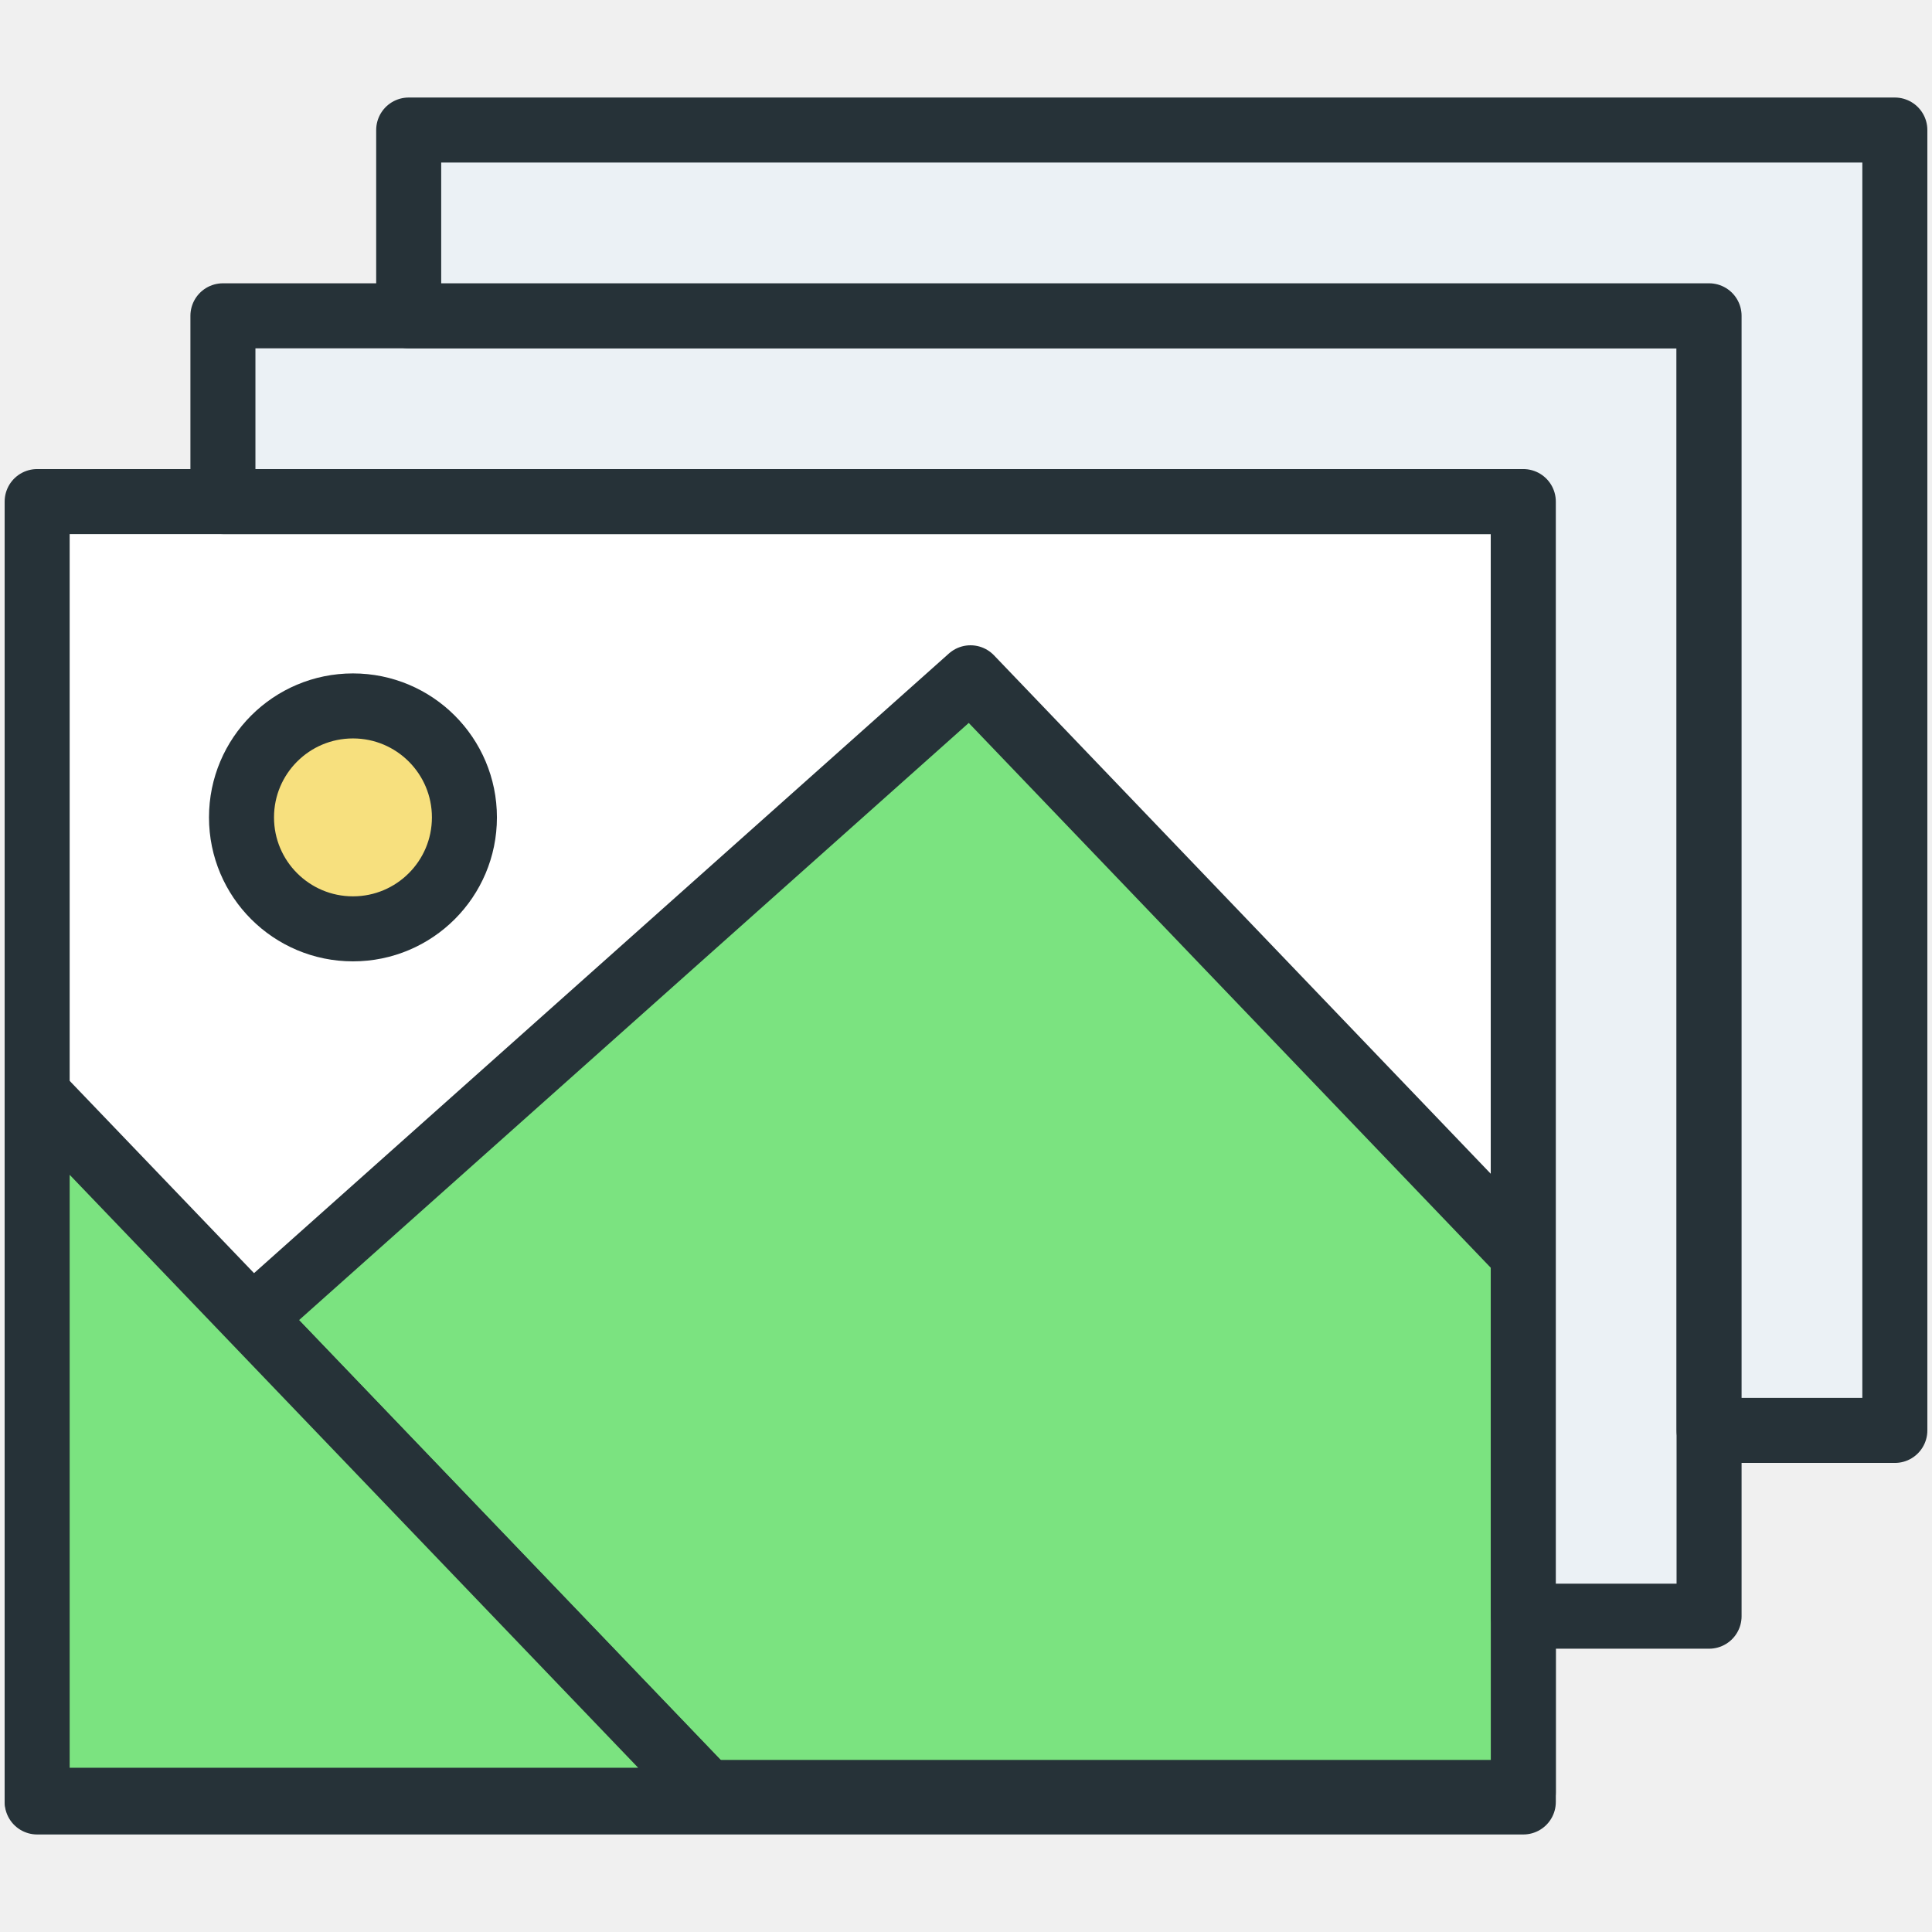
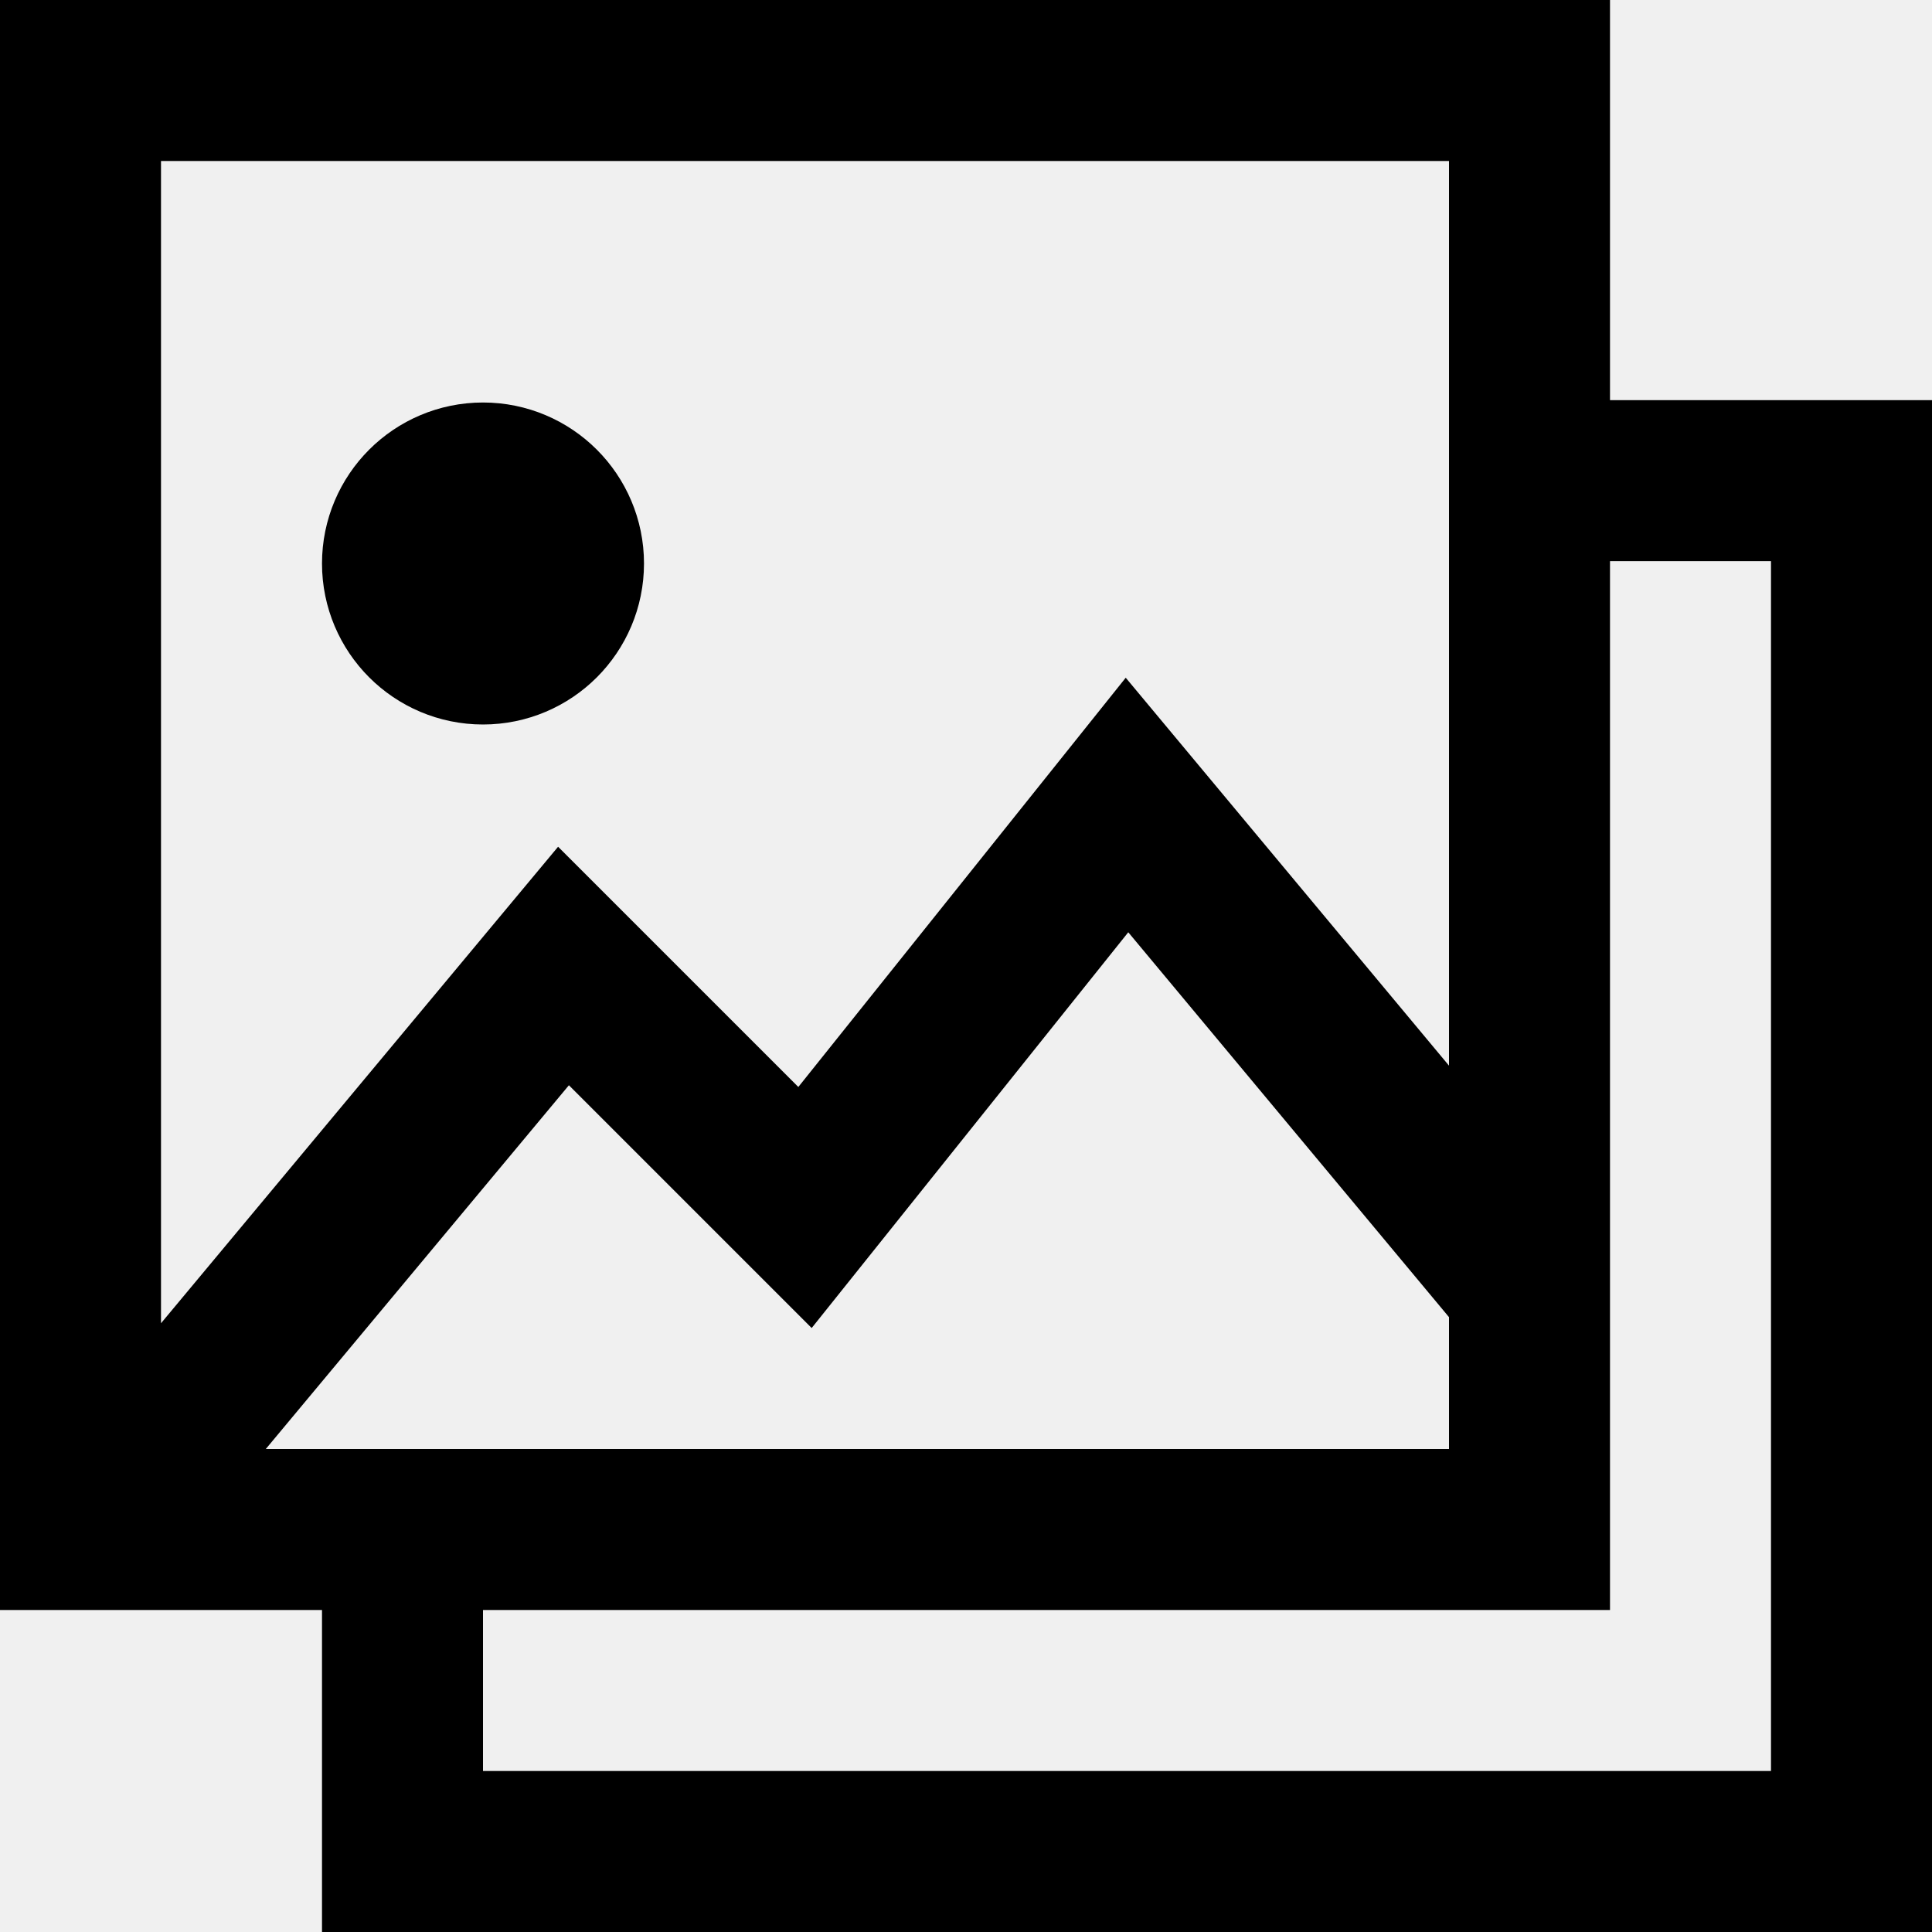
- <svg xmlns="http://www.w3.org/2000/svg" width="800px" height="800px" viewBox="0 -5 104 104" version="1.1">
-   <defs>
- 
- </defs>
-   <g id="3.Multimedia" stroke="none" stroke-width="1" fill="none" fill-rule="evenodd" stroke-linecap="round" stroke-linejoin="round">
-     <g id="Multimedia-(Color)" transform="translate(-1698, -305)" stroke="#263238" stroke-width="3.5">
-       <g id="19-multimeda-pic-picture-collection" transform="translate(1700, 307)">
-         <polygon id="Layer-1" fill="#FFFFFF" points="80 20 4.26325641e-14 20 4.26325641e-14 90 80 90">
- 
- </polygon>
-         <polygon id="Layer-2" fill="#7BE380" points="36.029 89.486 11.576 63.966 50.243 29.486 80 60.542 80 89.486">
- 
- </polygon>
-         <polygon id="Layer-3" fill="#7BE380" points="36.455 89.908 -1.32960174e-07 51.886 6.91741953e-07 89.908">
- 
- </polygon>
-         <path d="M17,43 C13.686,43 11,40.314 11,37 C11,33.686 13.686,31 17,31 C20.314,31 23,33.686 23,37 C23,40.314 20.314,43 17,43 L17,43 Z" id="Layer-4" fill="#F7E07E">
- 
- </path>
-         <polygon id="Layer-5" fill="#EBF1F5" points="90 15 90 10 10 10 10 20 80 20 80 80 90 80">
- 
- </polygon>
-         <polygon id="Layer-6" fill="#EBF1F5" points="100 5 100 0 20 0 20 10 90 10 90 70 100 70">
- 
- </polygon>
-       </g>
-     </g>
-   </g>
+ <svg xmlns="http://www.w3.org/2000/svg" width="800px" height="800px" viewBox="0 0 24 24">
+   <path fill="none" stroke="#000000" stroke-width="2" d="M1,1 L19,1 L19,19 L1,19 L1,1 Z M5,19 L5,23 L23,23 L23,5.971 L19,5.971 M6,8 C6.552,8 7,7.552 7,7 C7,6.448 6.552,6 6,6 C5.448,6 5,6.448 5,7 C5,7.552 5.448,8 6,8 Z M2,18 L7,12 L10,15 L14,10 L19,16" />
</svg>
